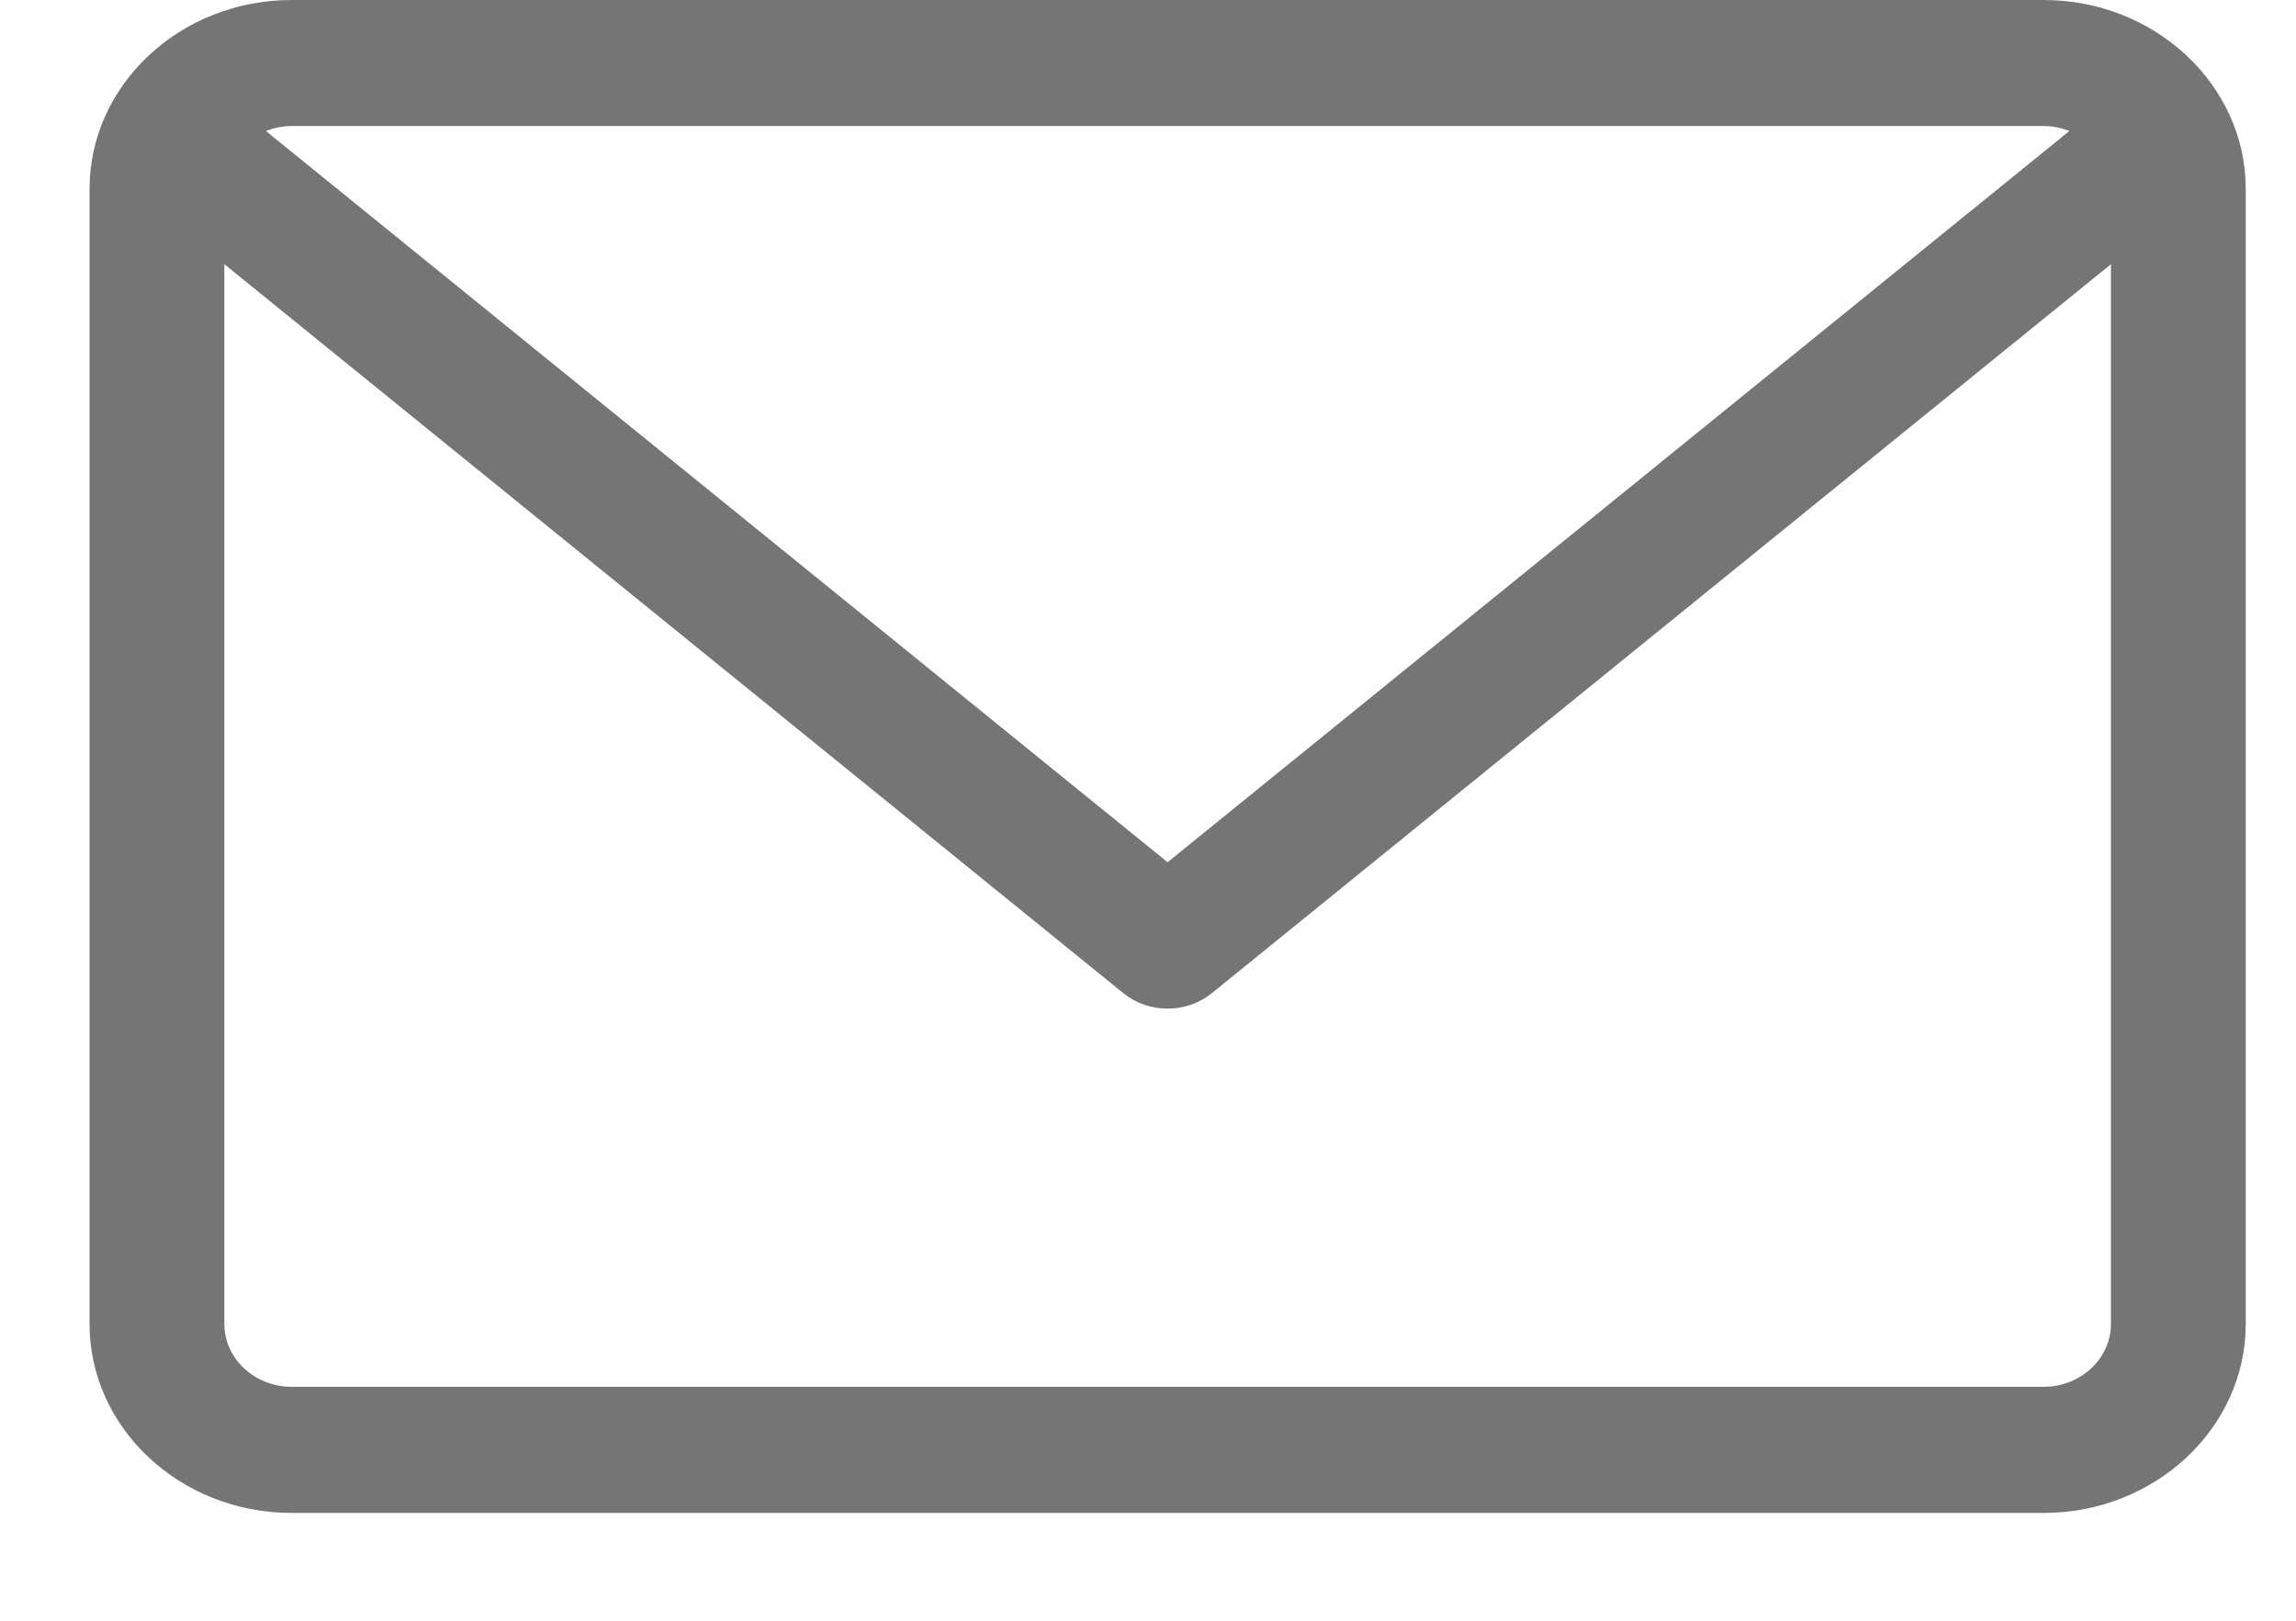
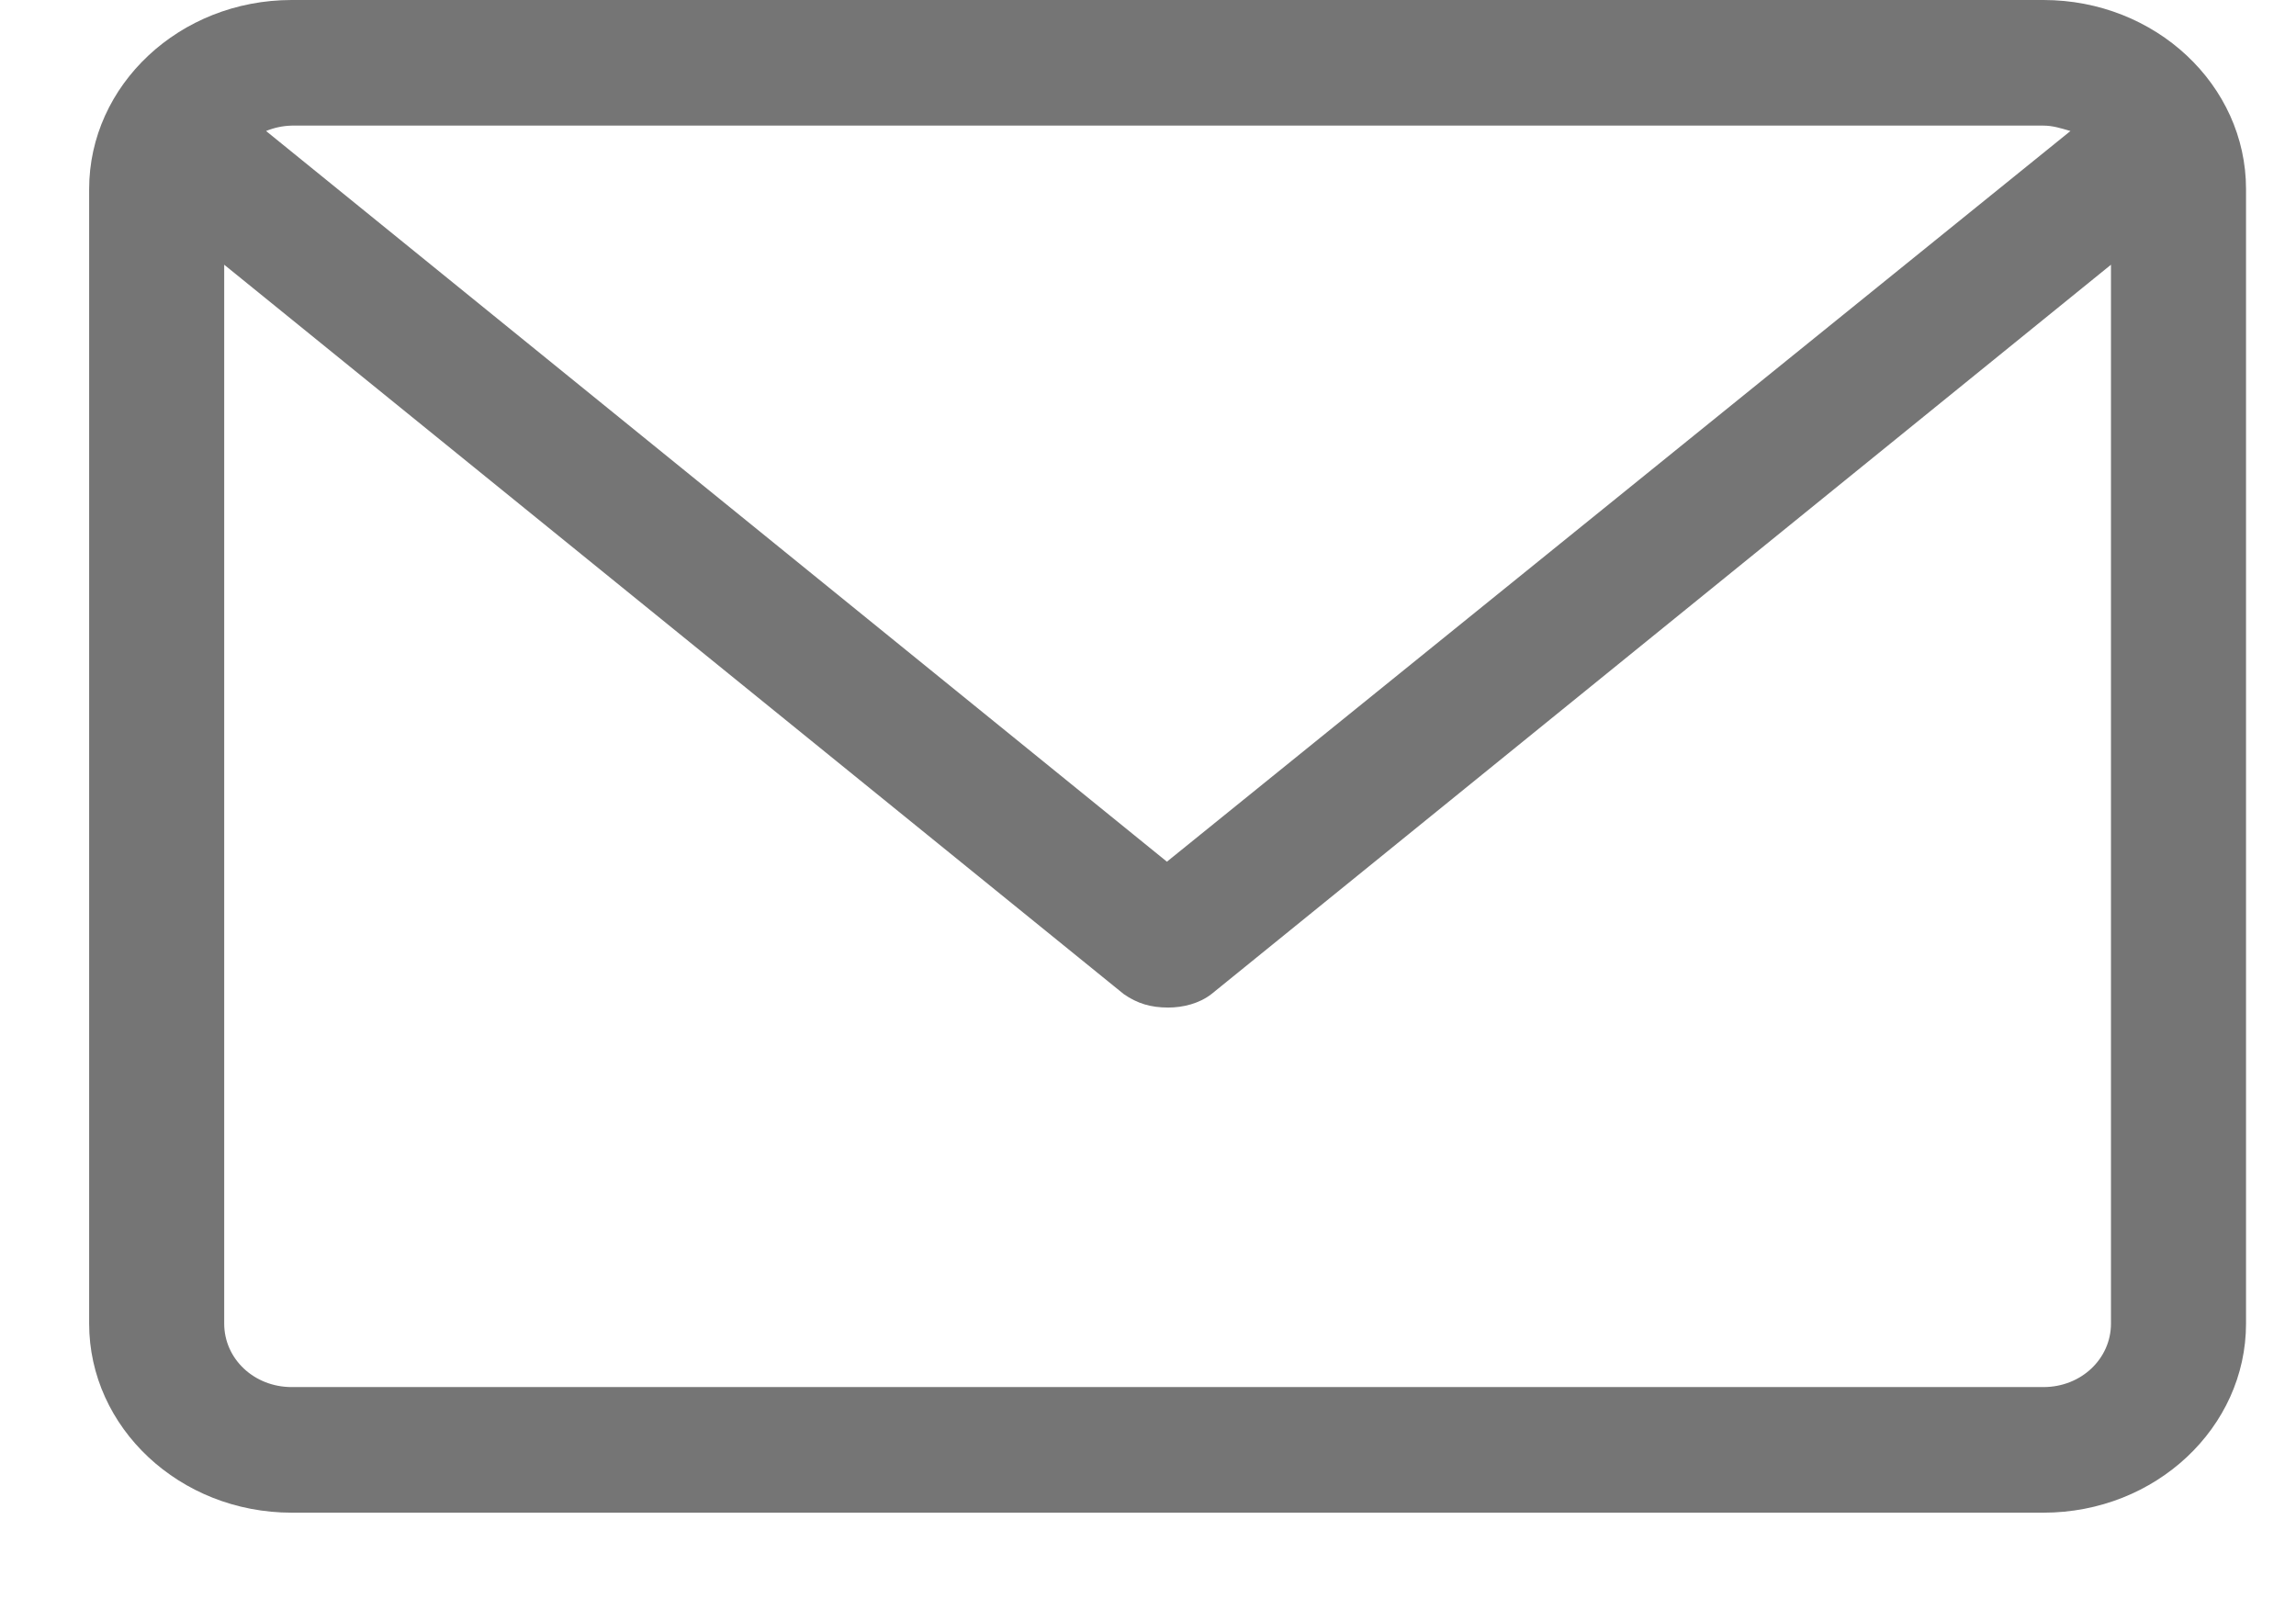
- <svg xmlns="http://www.w3.org/2000/svg" width="17" height="12" viewBox="0 0 17 12" fill="none">
-   <path d="M15.131 0H2.16C1.334 0 0.663 0.628 0.663 1.4V9.802C0.663 10.574 1.334 11.202 2.16 11.202H15.131C15.956 11.202 16.628 10.574 16.628 9.802V1.4C16.628 0.628 15.956 0 15.131 0ZM15.131 0.933C15.199 0.933 15.263 0.947 15.322 0.97L8.645 6.384L1.969 0.97C2.027 0.947 2.092 0.933 2.16 0.933H15.131ZM15.131 10.268H2.16C1.885 10.268 1.661 10.059 1.661 9.802V1.956L8.318 7.354C8.412 7.43 8.529 7.468 8.645 7.468C8.762 7.468 8.878 7.43 8.972 7.354L15.63 1.956V9.802C15.63 10.059 15.406 10.268 15.131 10.268Z" fill="#757575" />
+ <svg xmlns="http://www.w3.org/2000/svg" width="17" height="12" fill="none">
+   <path d="M15.13 0H2.16C1.33 0 .66.63.66 1.4v8.4c0 .77.67 1.4 1.5 1.4h12.97c.83 0 1.5-.63 1.5-1.4V1.4c0-.77-.67-1.4-1.5-1.4zm0 .93c.07 0 .13.02.2.04L8.64 6.38 1.97.97a.53.53 0 01.19-.04h12.97zm0 9.34H2.16c-.28 0-.5-.21-.5-.47V1.96l6.66 5.4c.1.07.2.1.33.1.11 0 .23-.03.32-.1l6.66-5.4V9.8c0 .26-.22.47-.5.47z" fill="#757575" />
</svg>
